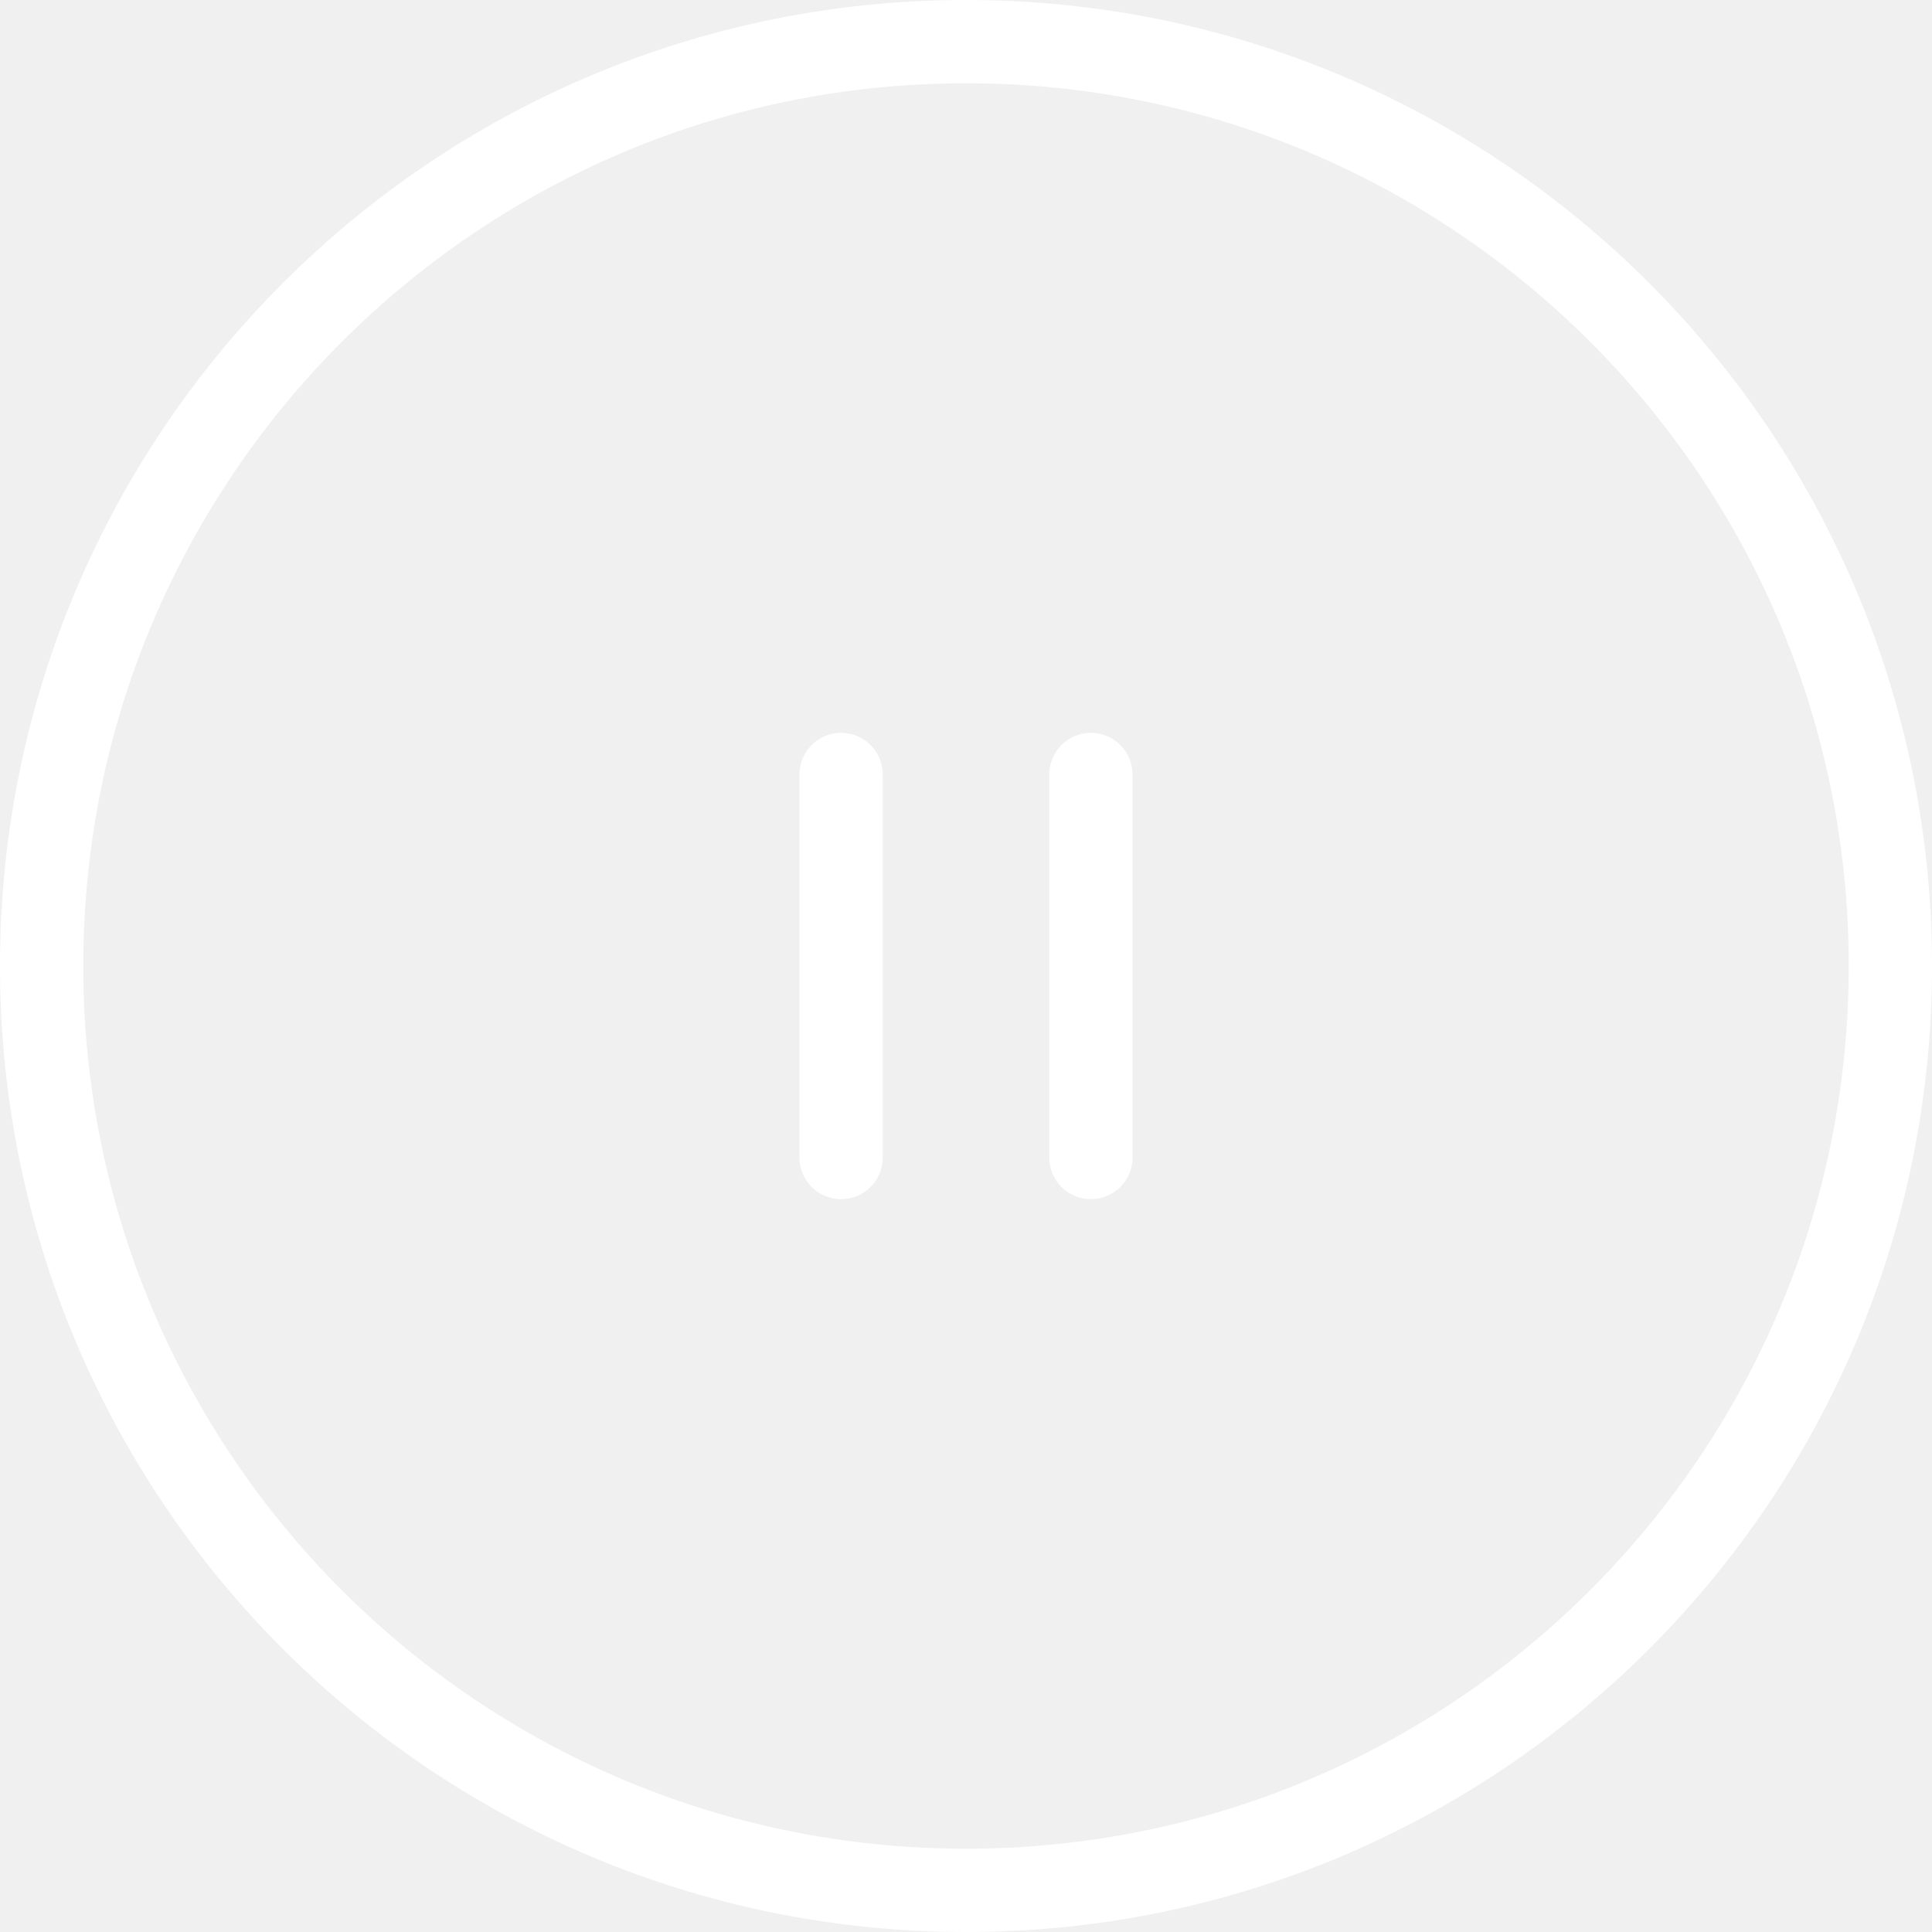
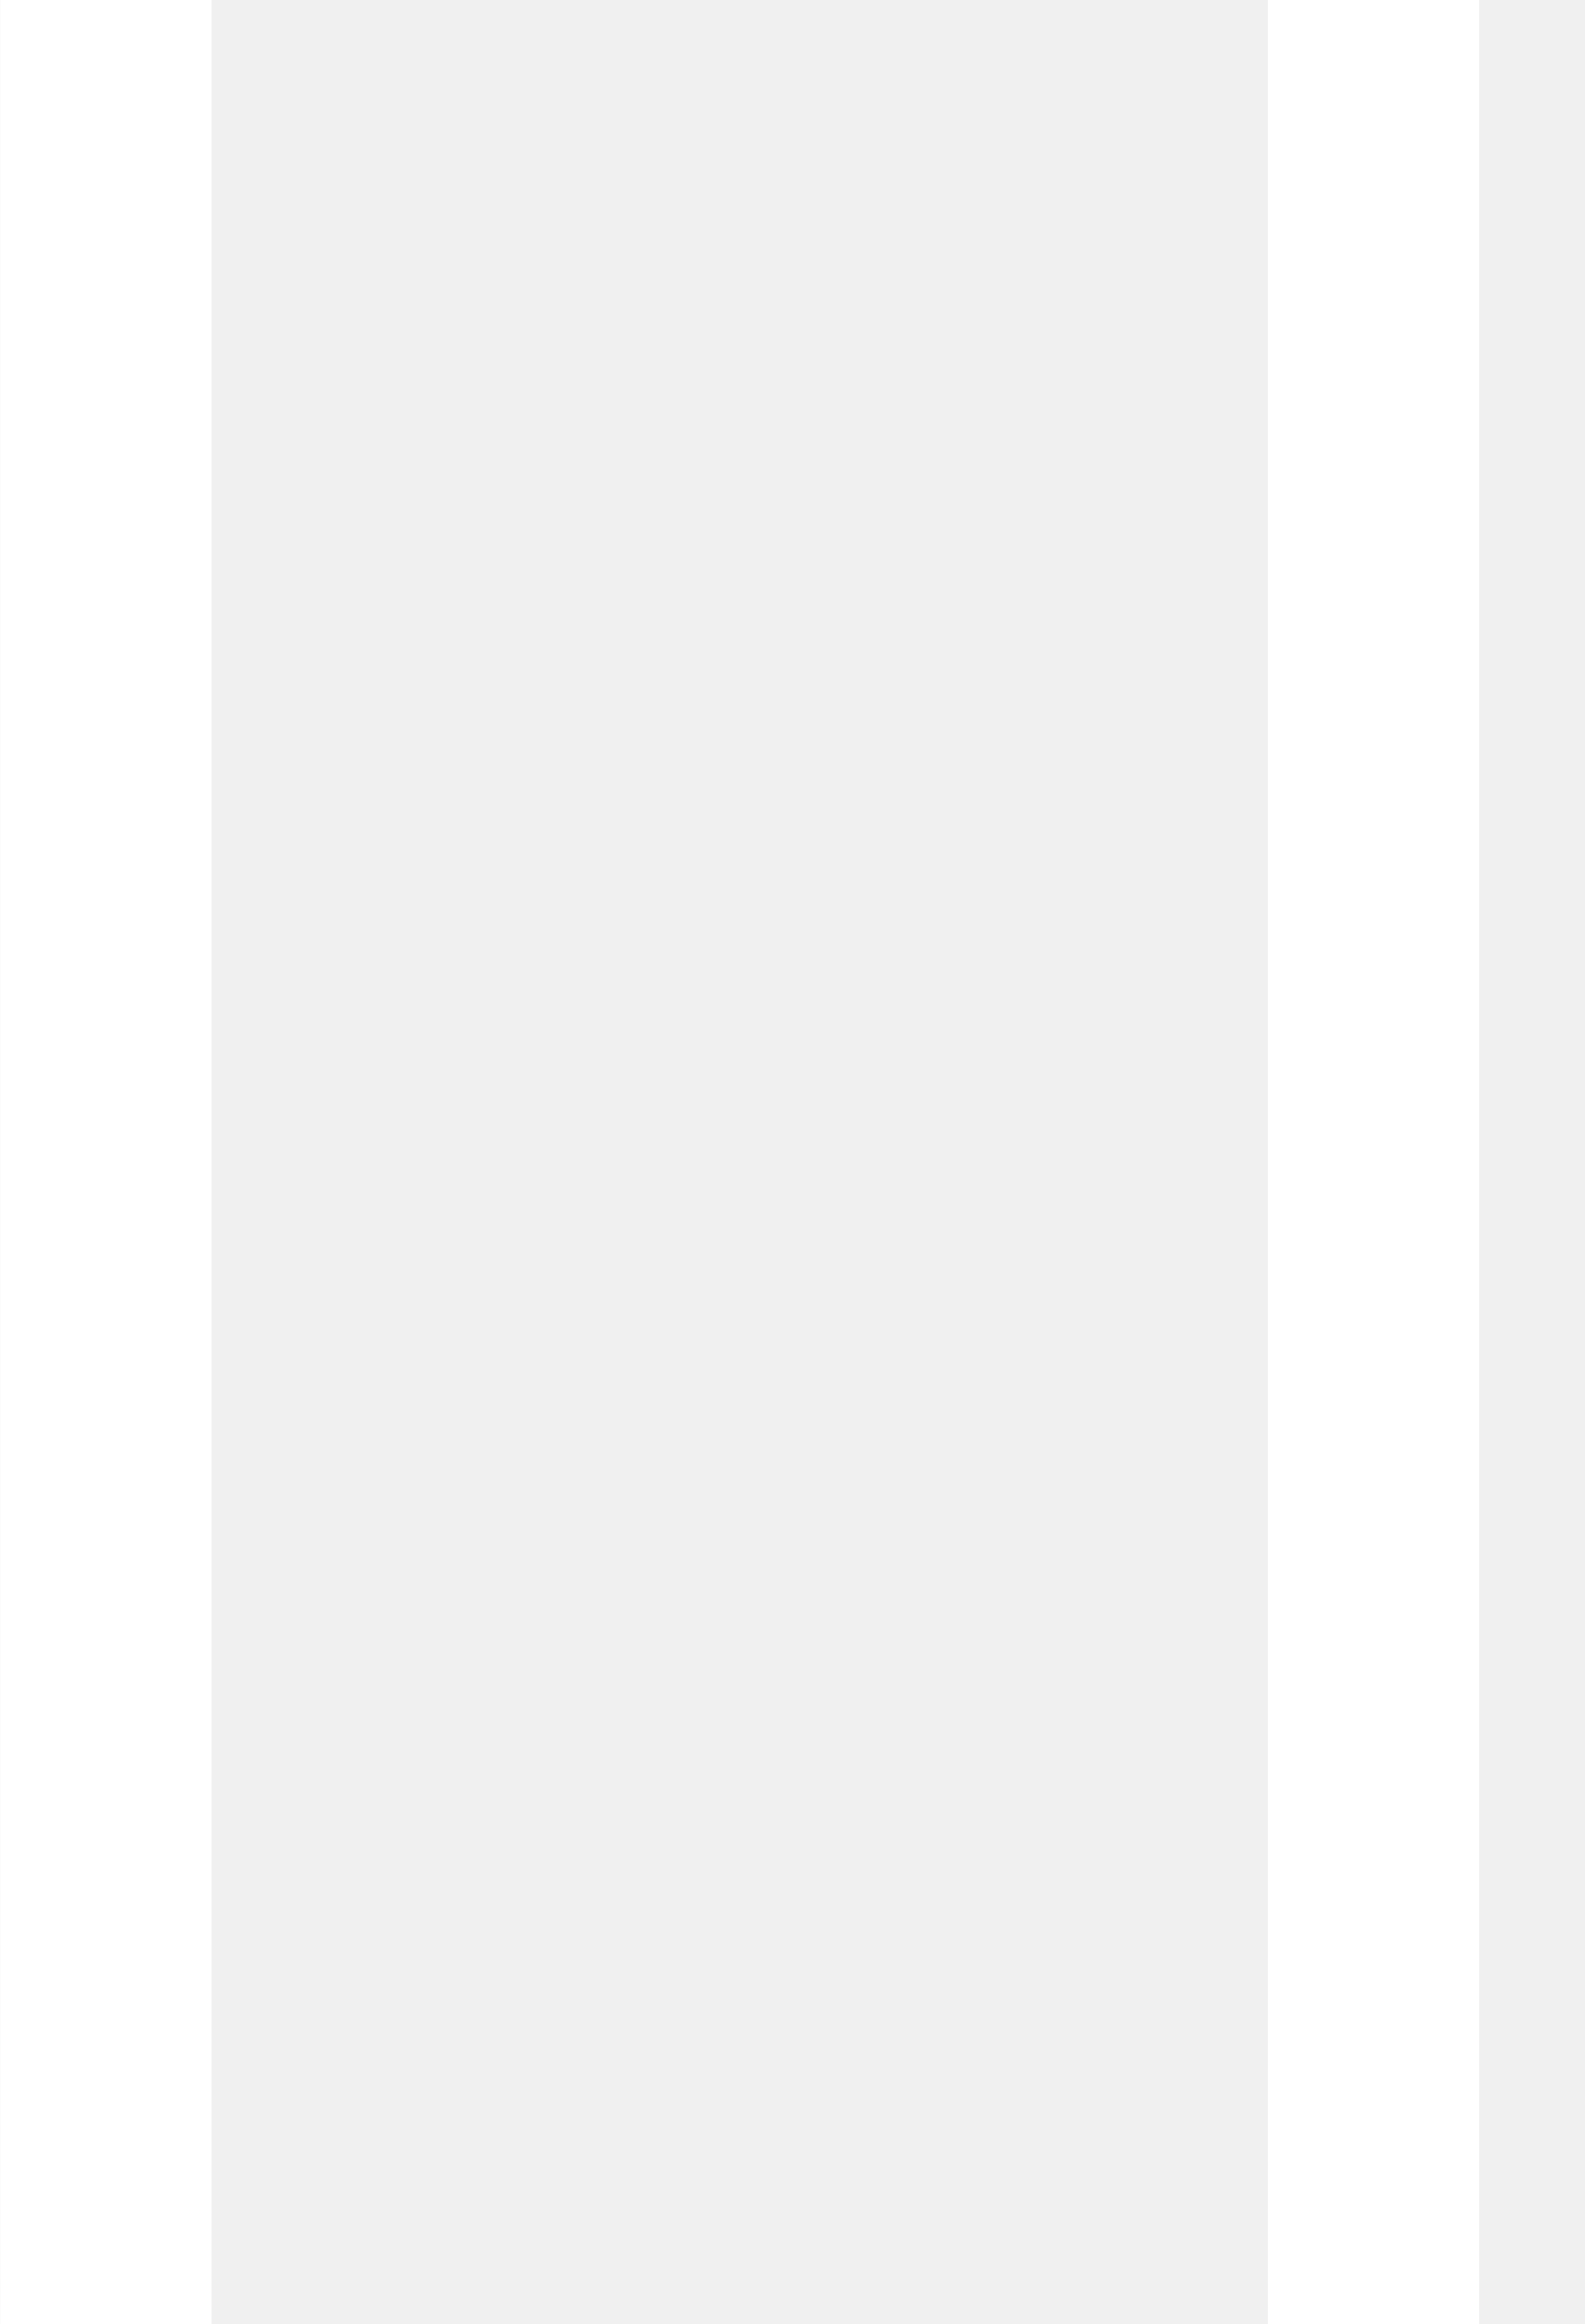
- <svg xmlns="http://www.w3.org/2000/svg" width="58" height="58" viewBox="0 0 58 58" fill="none">
-   <rect x="24" y="22" width="2.5" height="14" rx="1.25" fill="white" />
-   <rect x="31.5" y="22" width="2.5" height="14" rx="1.25" fill="white" />
-   <circle cx="29" cy="29" r="27.75" stroke="white" stroke-width="2.5" />
+ <svg xmlns="http://www.w3.org/2000/svg" width="15" height="22" viewBox="0 0 15 22" fill="none">
+   <rect x="0.002" width="2" height="22" fill="white" />
+   <rect x="12.002" width="2" height="22" fill="white" />
</svg>
